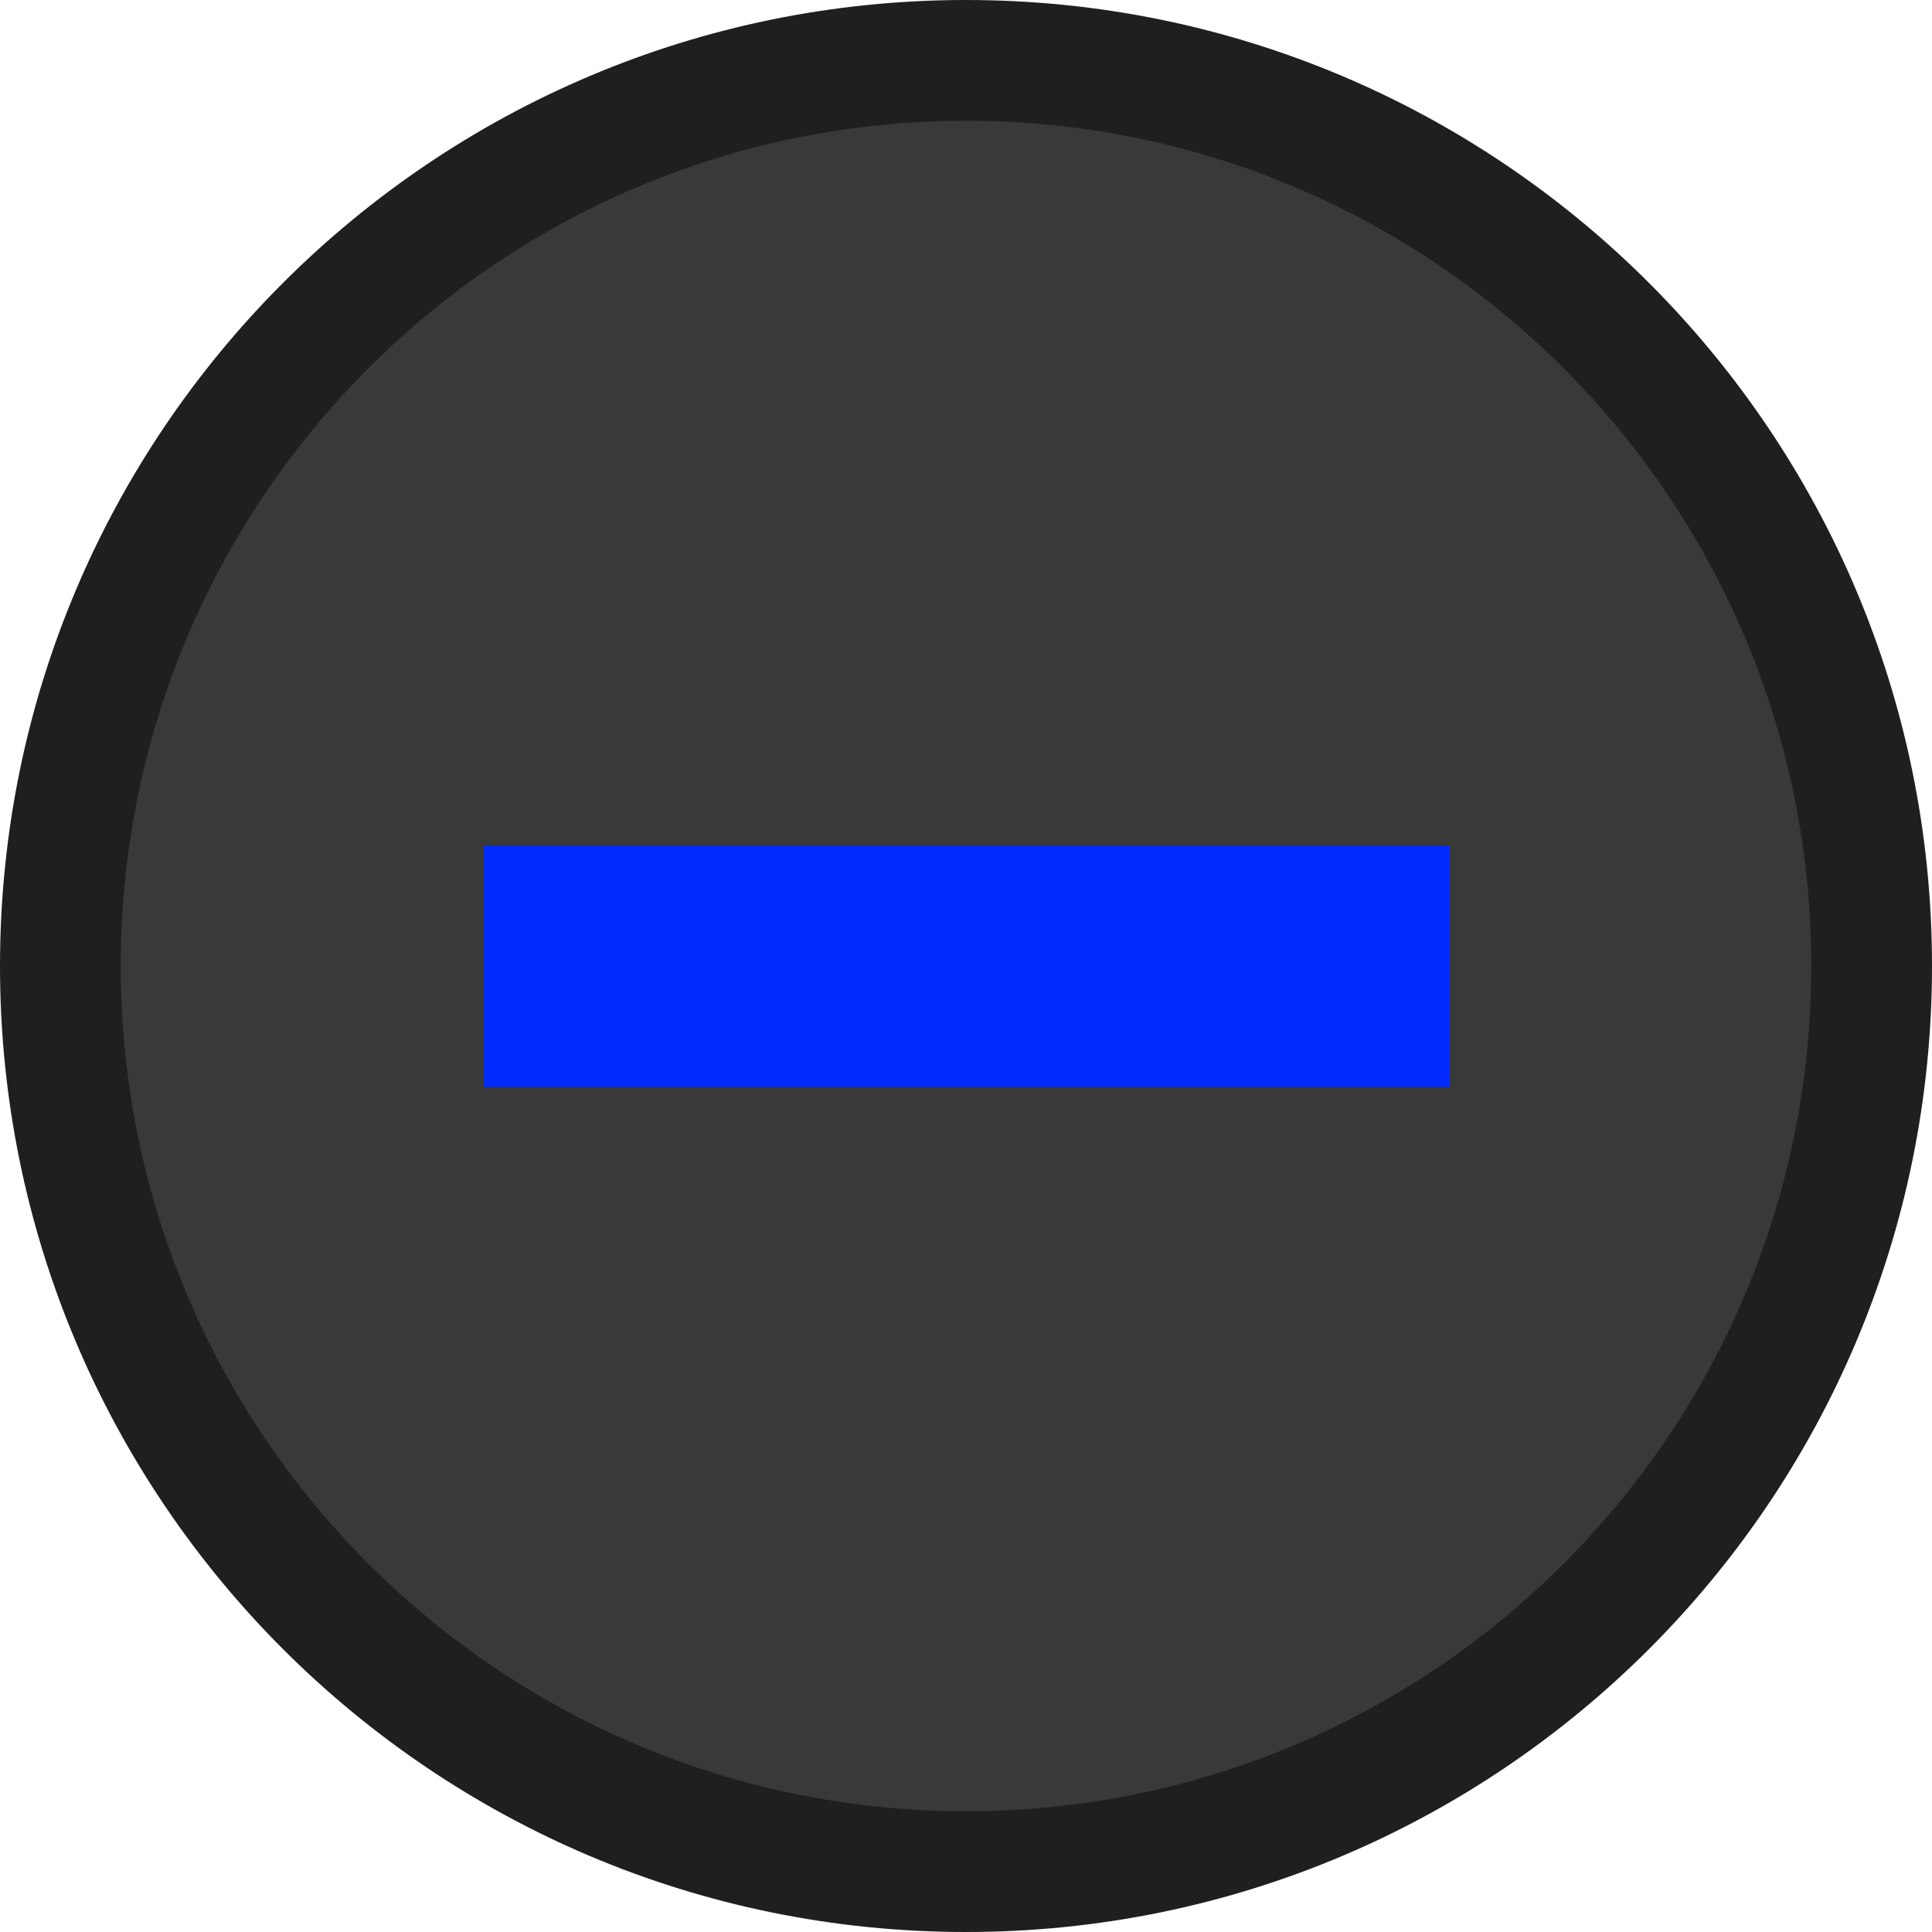
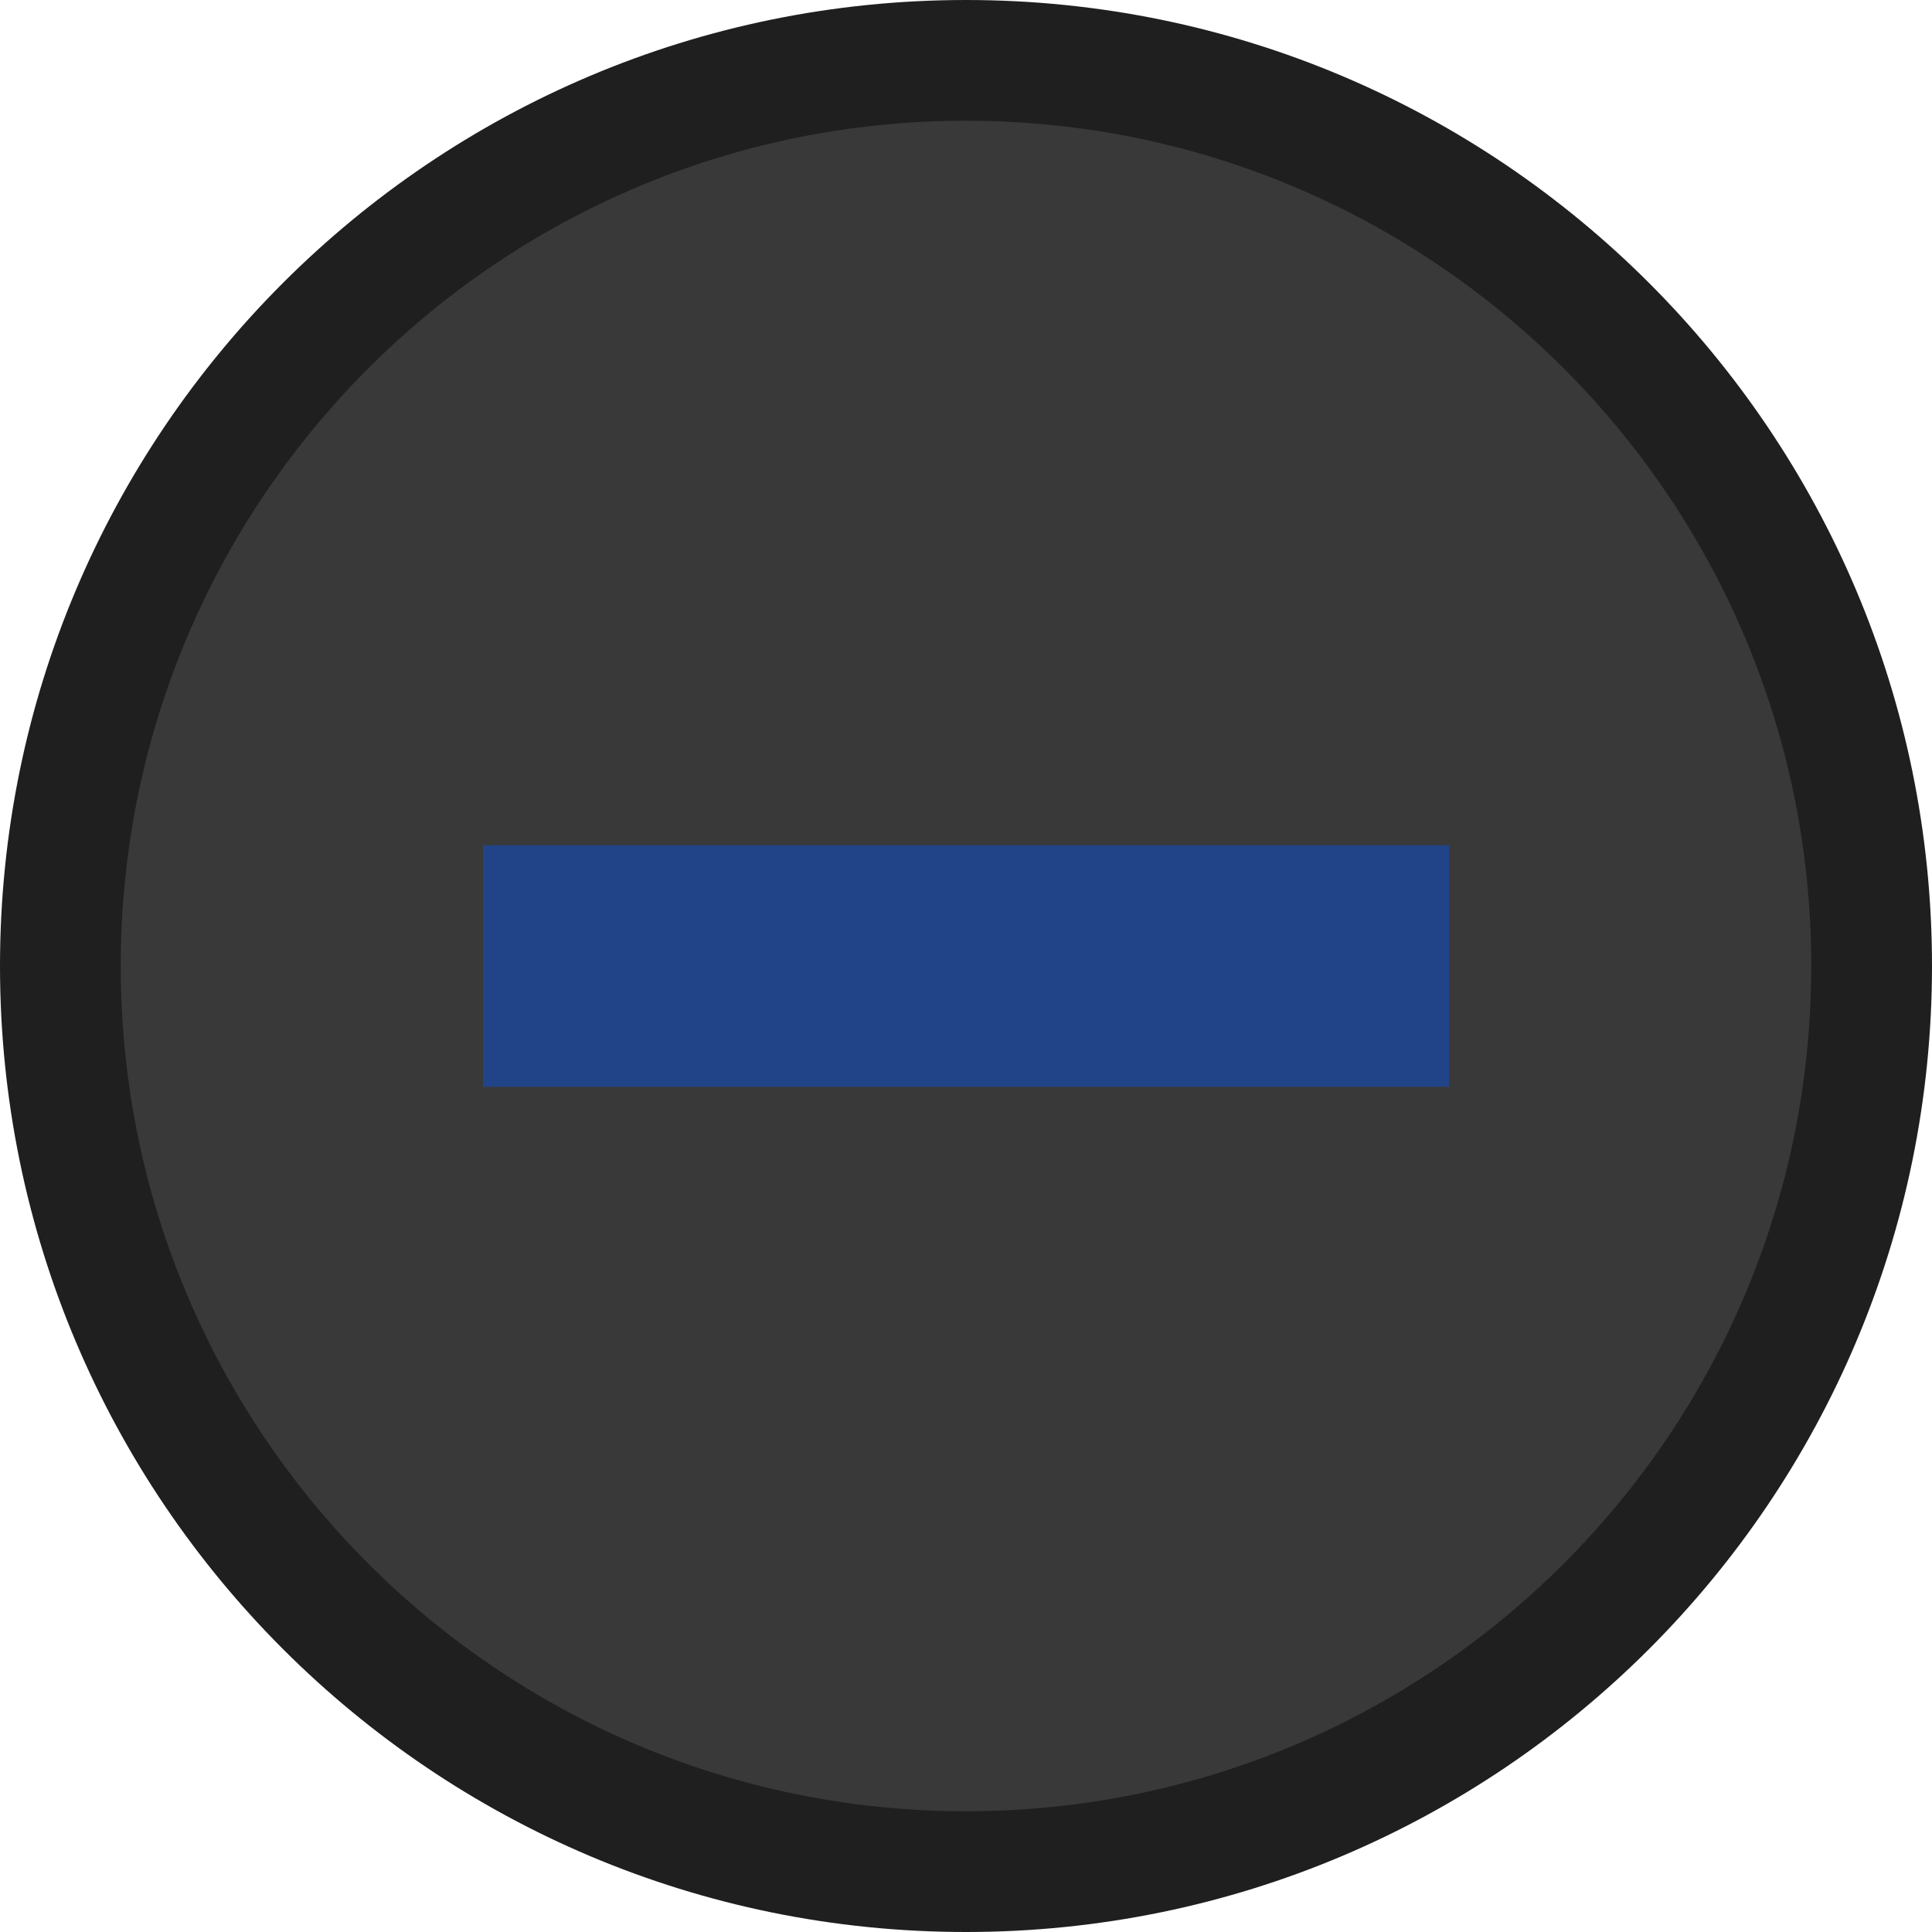
<svg xmlns="http://www.w3.org/2000/svg" viewBox="0 0 16 16">
  <g transform="translate(0 -1036.362)">
    <path style="fill:#393939" d="M 15,8 A 7,7 0 1 1 1,8 7,7 0 1 1 15,8 z" transform="matrix(1.06059 0 0 1.05421 -.46237 1036.085)" />
    <path style="fill:#1f1f1f" d="M 8 0 C 3.582 8.8817842e-16 -3.006854e-17 3.582 0 8 C 0 12.418 3.582 16 8 16 C 12.418 16 16 12.418 16 8 C 16 3.582 12.418 -1.8064254e-15 8 0 z M 8 1 C 11.866 1 15 4.134 15 8 C 15 11.866 11.866 15 8 15 C 4.134 15 1 11.866 1 8 C 1 4.134 4.134 1 8 1 z " transform="translate(0 1036.362)" />
-     <rect width="8" x="4" y="7" height="2" style="fill:#002aff" transform="translate(0 1036.362)" />
+     <rect width="8" x="4" y="7" height="2" style="fill:#204487" transform="translate(0 1036.362)" />
  </g>
</svg>
